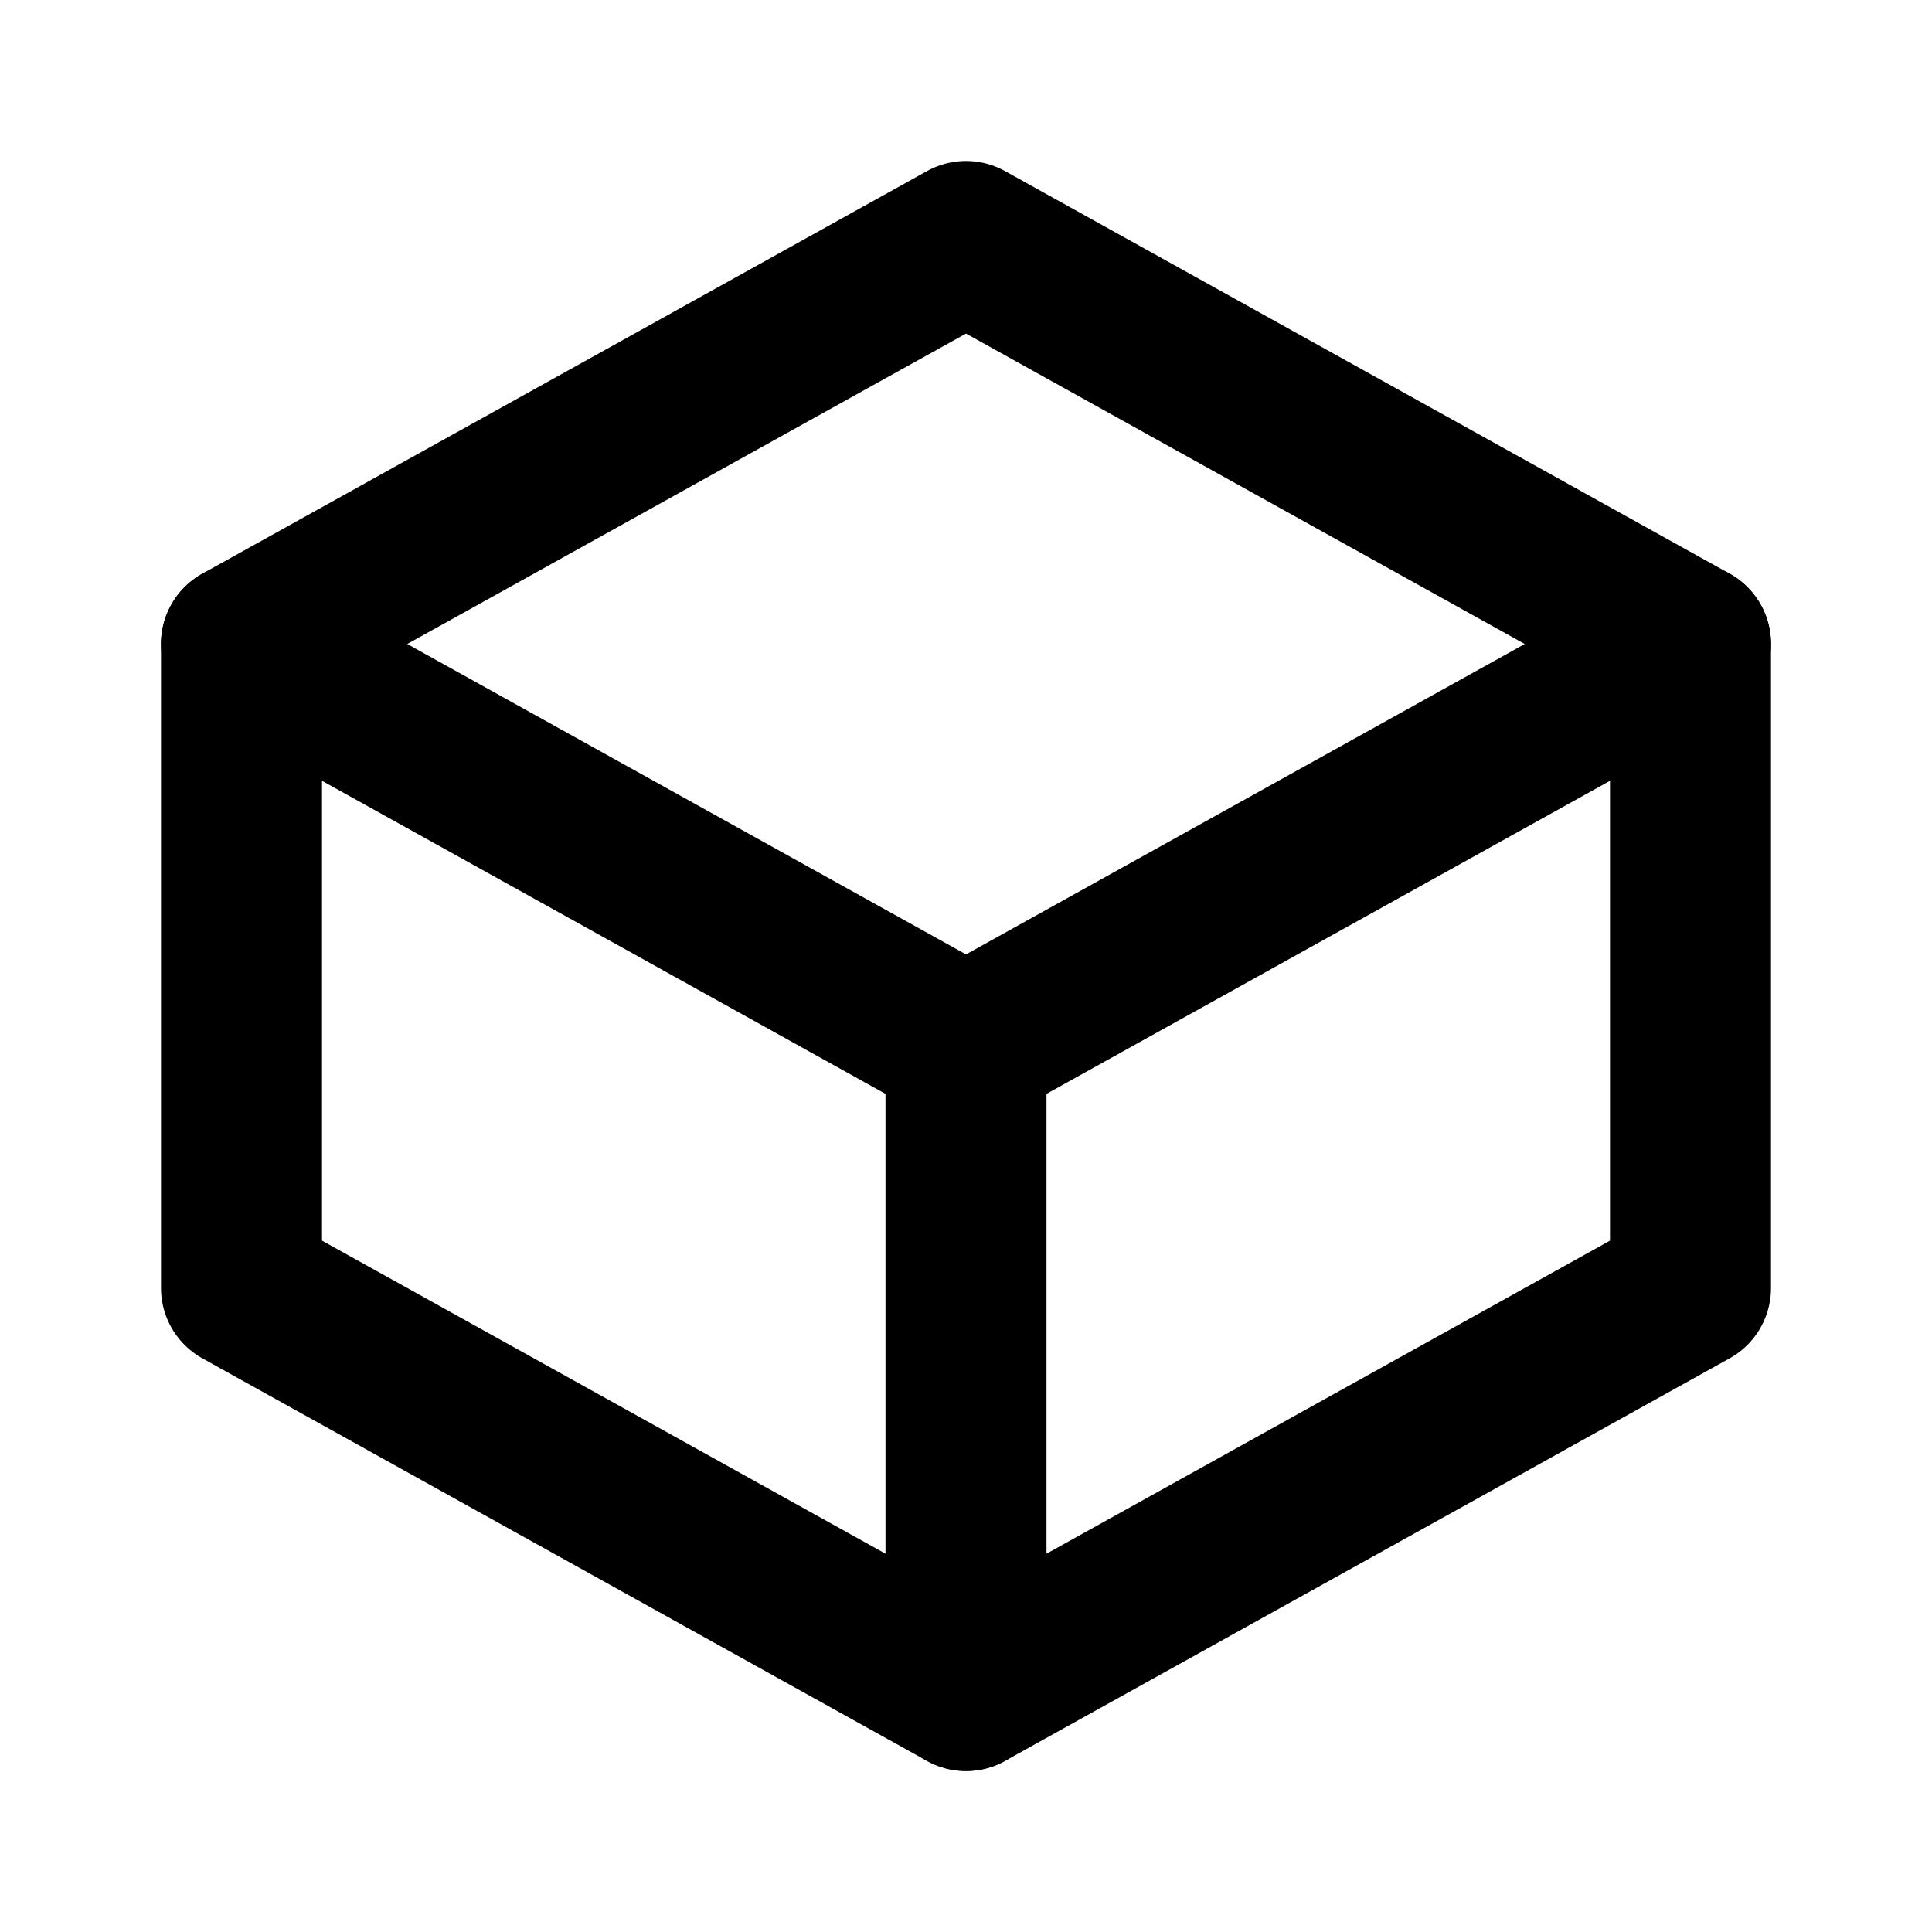
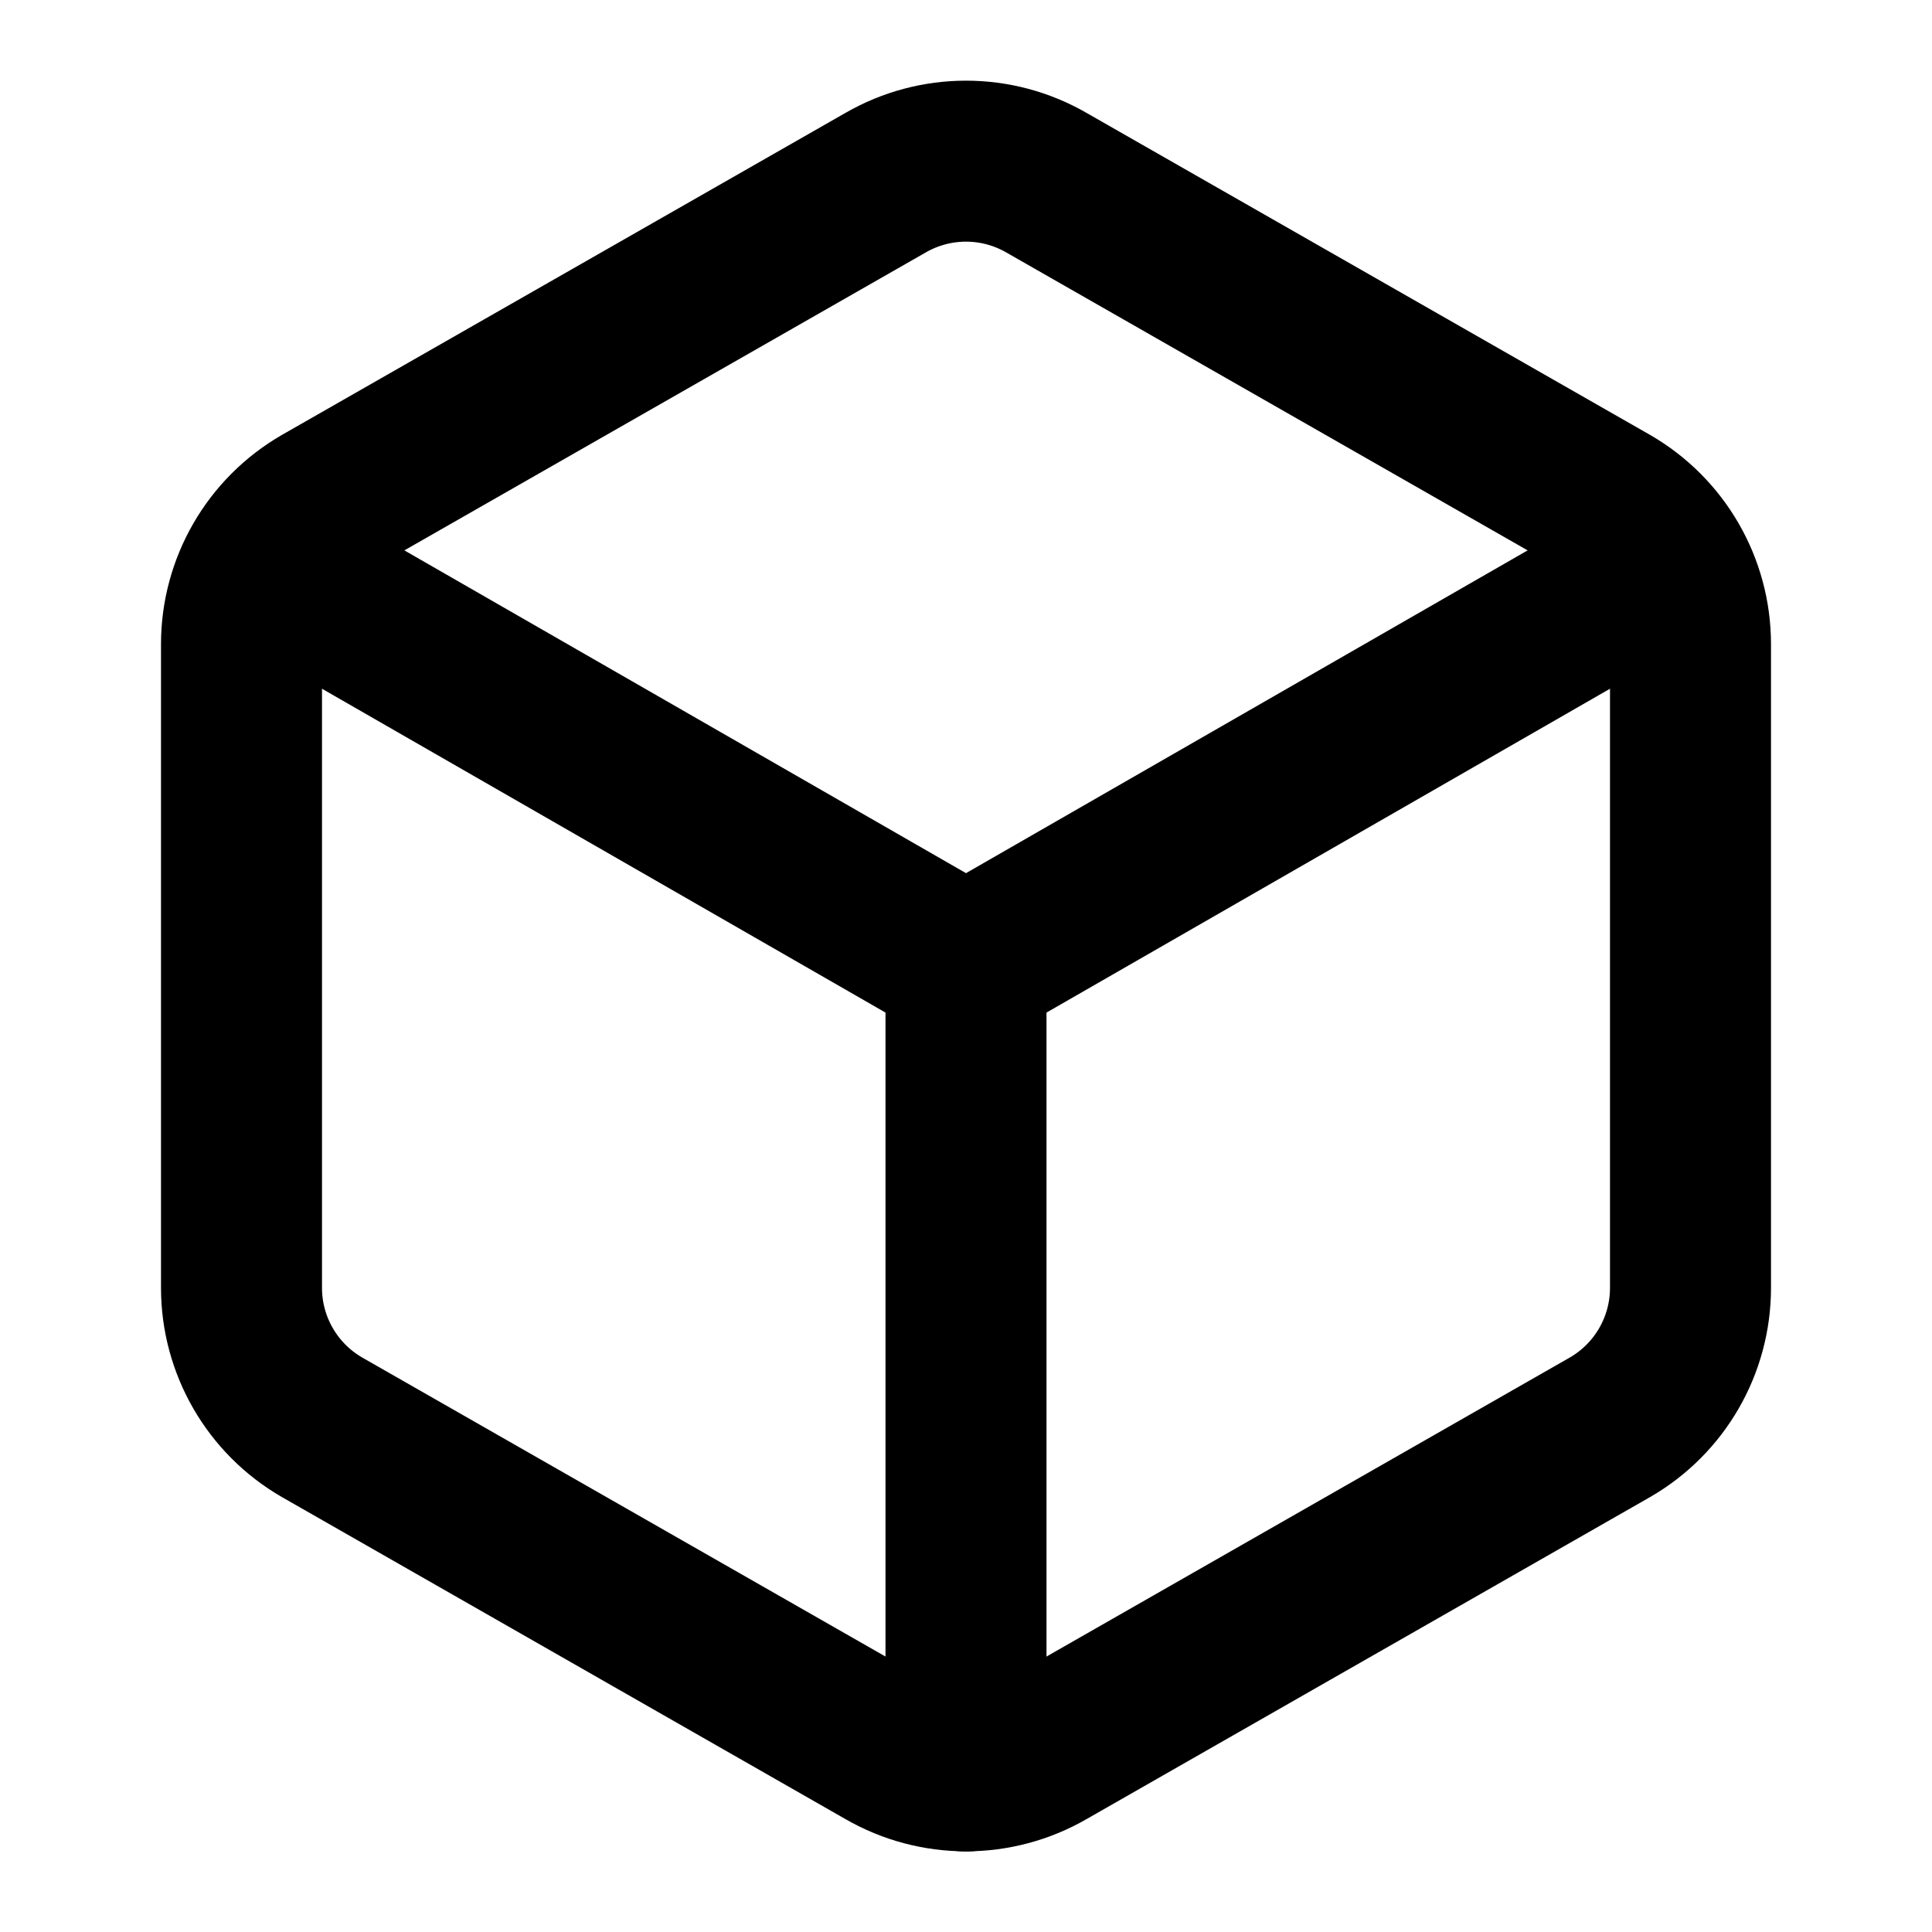
<svg xmlns="http://www.w3.org/2000/svg" width="24" height="24" viewBox="0 0 24 24" fill="none" stroke="currentColor" stroke-width="2" stroke-linecap="round" stroke-linejoin="round">
-   <path d="m21 8-9-5-9 5 9 5 9-5Z" />
-   <path d="M3 8v8l9 5 9-5V8" />
-   <path d="M12 13v8" />
+   <path d="M21 8a2 2 0 0 0-1-1.73l-7-4a2 2 0 0 0-2 0l-7 4A2 2 0 0 0 3 8v8a2 2 0 0 0 1 1.73l7 4a2 2 0 0 0 2 0l7-4A2 2 0 0 0 21 16Z" />
+   <path d="m3.3 7 8.7 5 8.7-5" />
+   <path d="M12 22V12" />
</svg>
